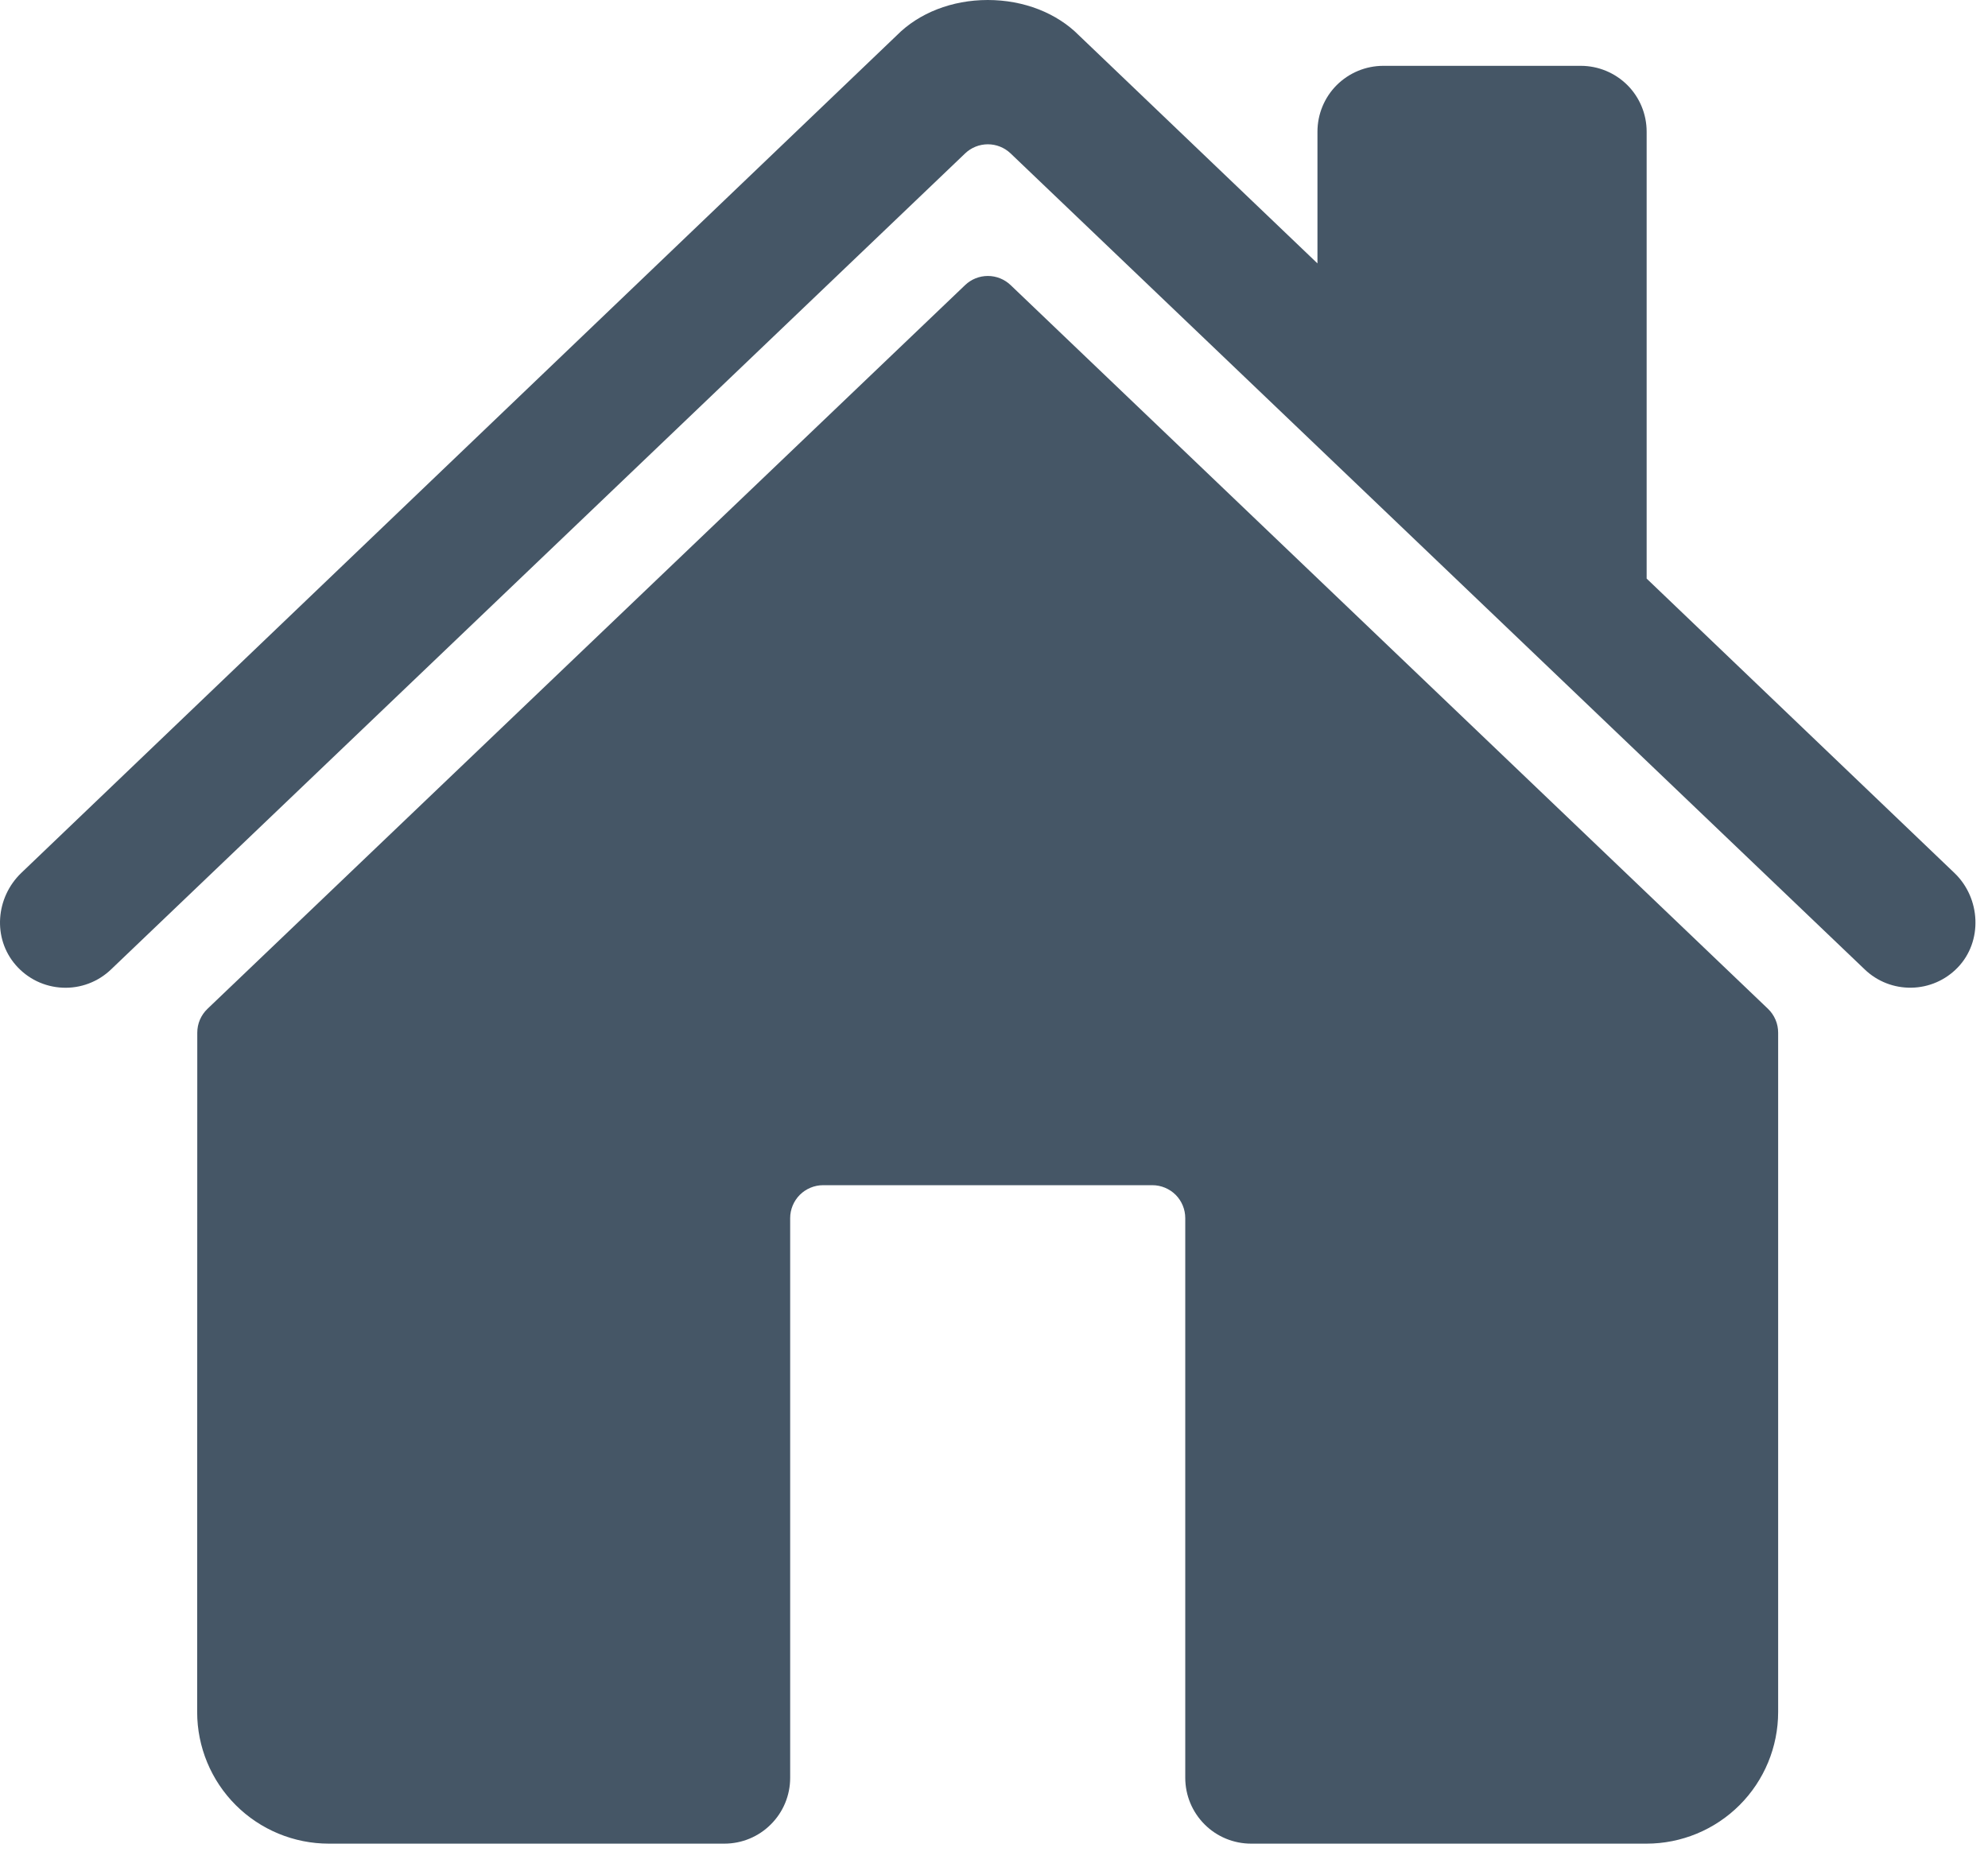
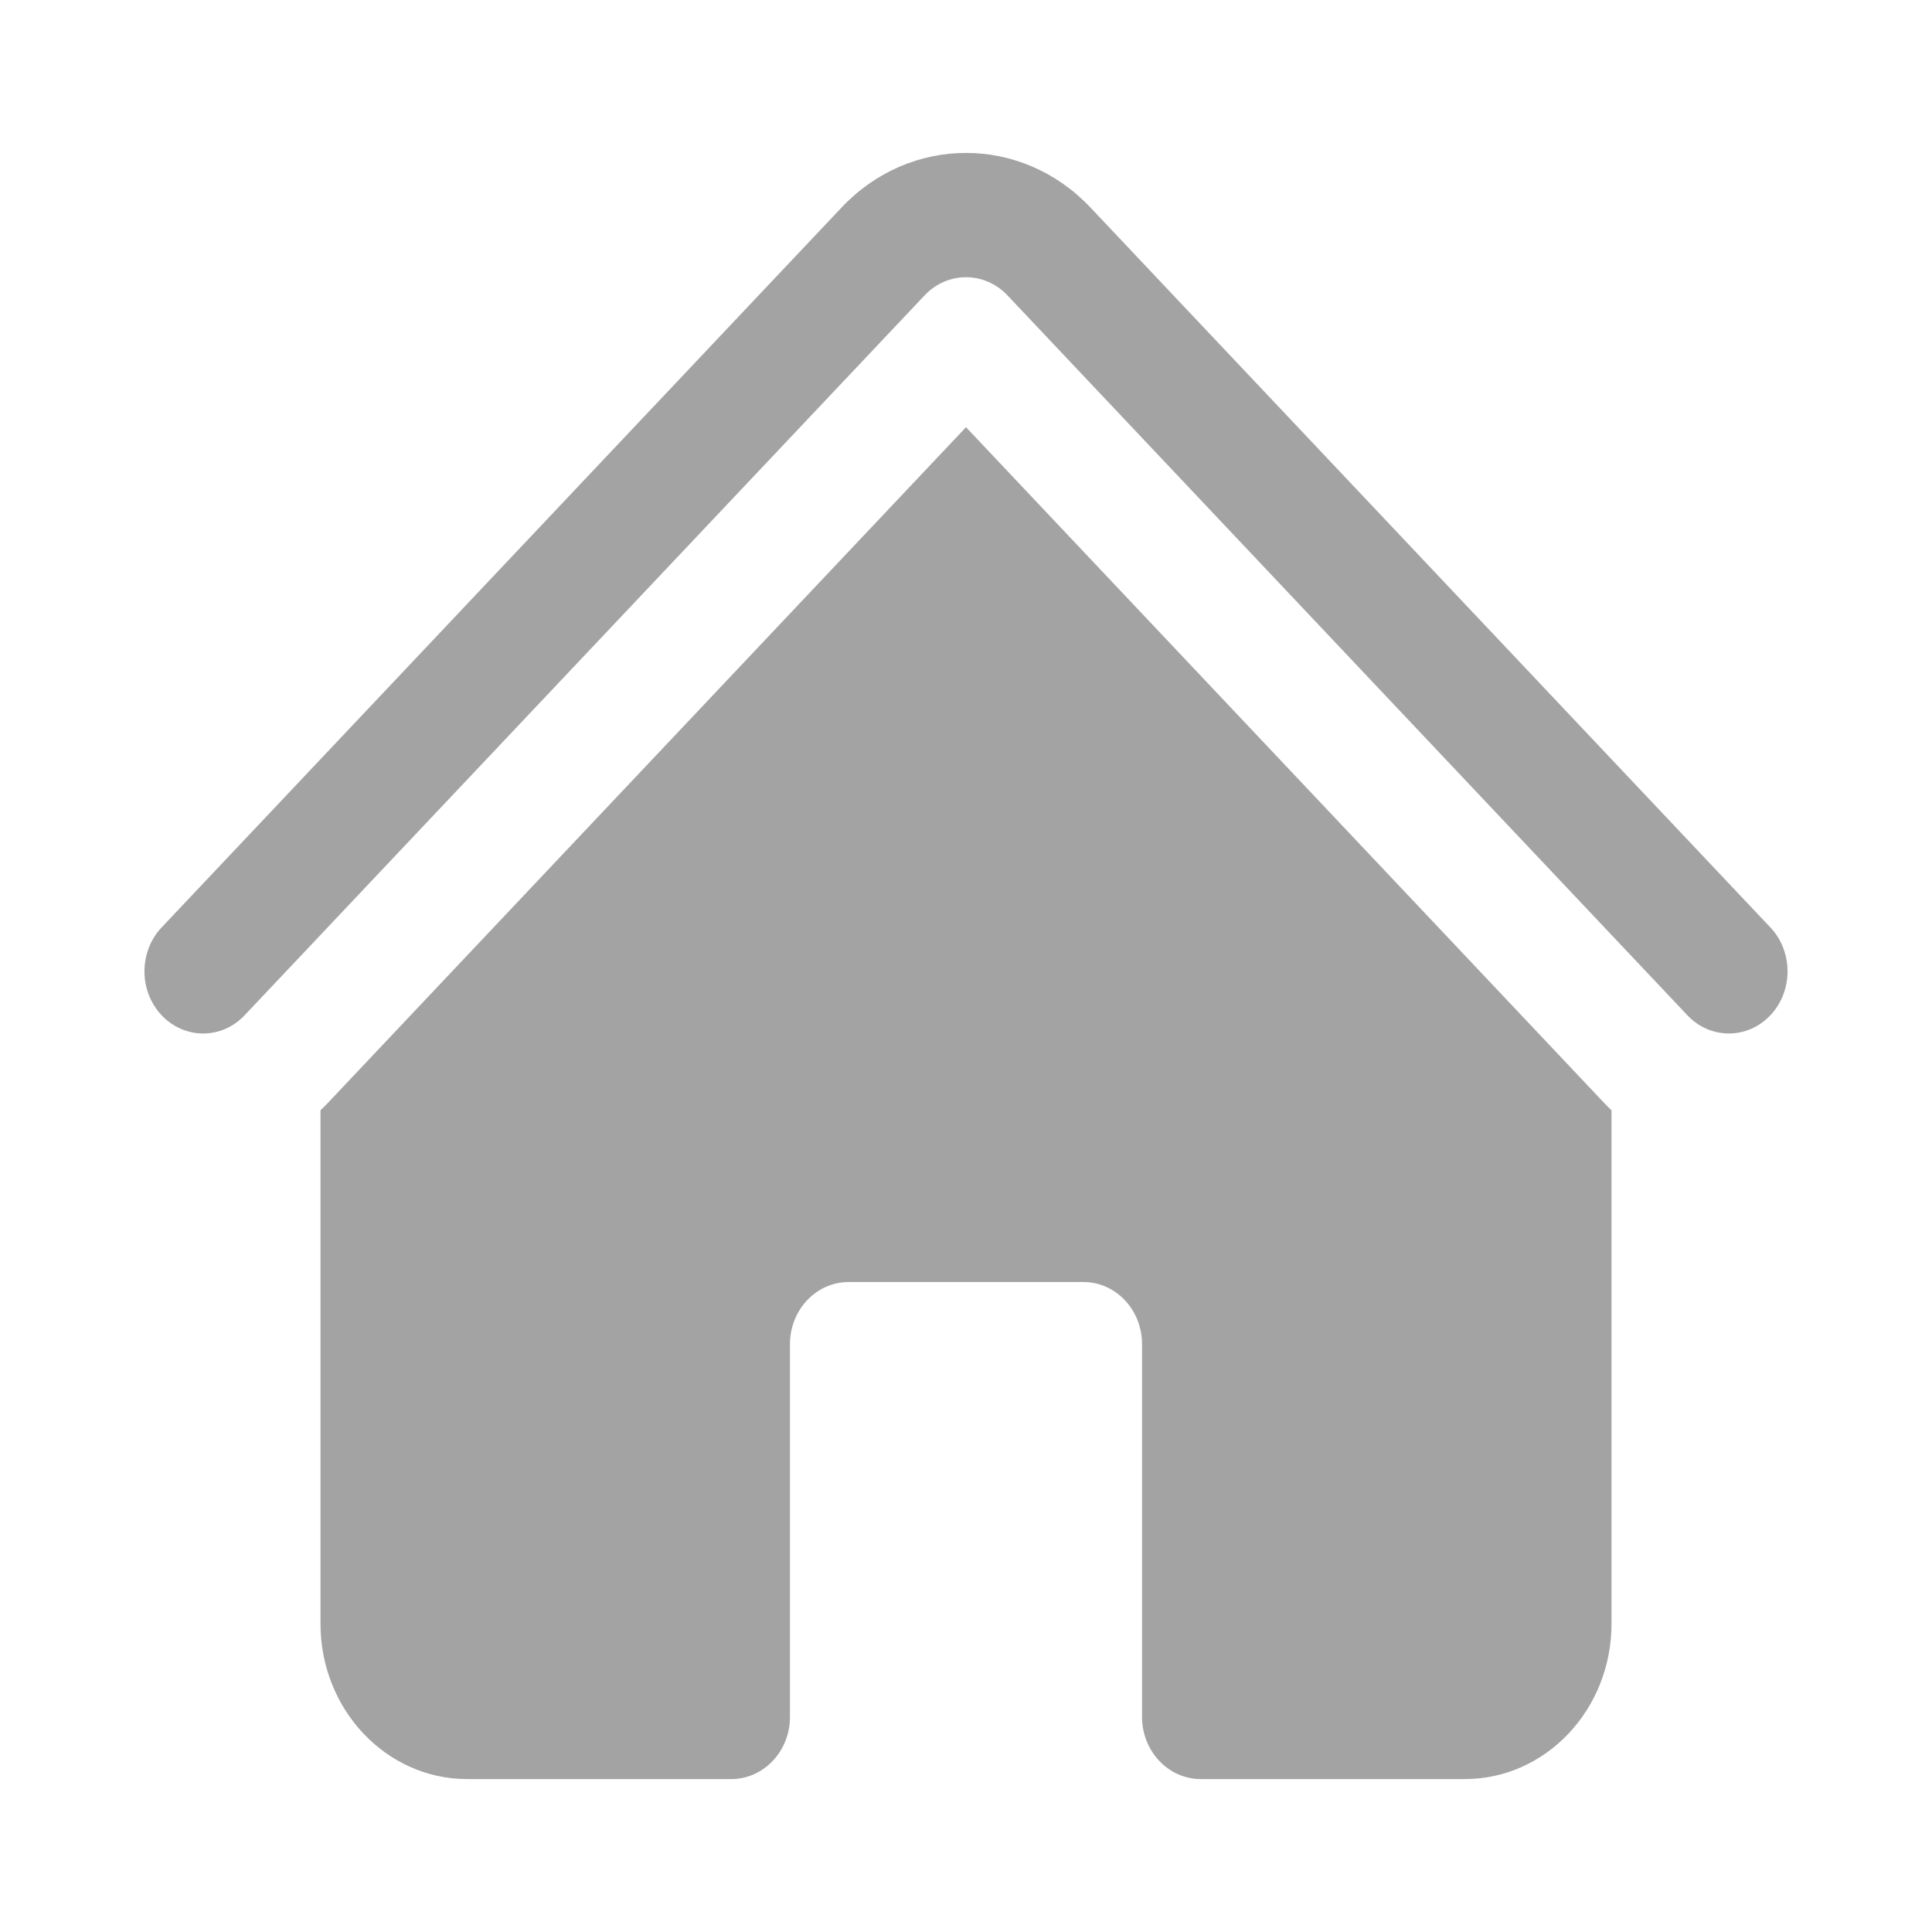
- <svg xmlns="http://www.w3.org/2000/svg" width="34" height="32" viewBox="0 0 34 32" fill="none">
-   <path d="M17.284 4.876C17.179 4.776 17.04 4.72 16.895 4.72C16.75 4.72 16.61 4.776 16.506 4.876L3.548 17.255C3.493 17.308 3.449 17.371 3.419 17.441C3.389 17.511 3.374 17.587 3.374 17.663L3.372 29.281C3.372 29.878 3.609 30.451 4.031 30.873C4.454 31.296 5.027 31.533 5.624 31.533H12.388C12.687 31.533 12.973 31.415 13.184 31.203C13.396 30.992 13.514 30.706 13.514 30.407V20.834C13.514 20.685 13.574 20.542 13.679 20.436C13.785 20.331 13.928 20.271 14.077 20.271H19.708C19.858 20.271 20.001 20.331 20.107 20.436C20.212 20.542 20.271 20.685 20.271 20.834V30.407C20.271 30.706 20.39 30.992 20.601 31.203C20.812 31.415 21.099 31.533 21.398 31.533H28.159C28.756 31.533 29.329 31.296 29.752 30.873C30.174 30.451 30.411 29.878 30.411 29.281V17.663C30.411 17.587 30.396 17.511 30.366 17.441C30.336 17.371 30.293 17.308 30.238 17.255L17.284 4.876Z" fill="#455666" />
-   <path d="M33.427 14.932L28.162 9.896V2.252C28.162 1.954 28.044 1.667 27.833 1.456C27.621 1.245 27.335 1.126 27.036 1.126H23.658C23.359 1.126 23.073 1.245 22.861 1.456C22.65 1.667 22.532 1.954 22.532 2.252V4.505L18.455 0.607C18.073 0.221 17.506 0 16.893 0C16.282 0 15.716 0.221 15.335 0.607L0.363 14.931C-0.075 15.353 -0.129 16.048 0.269 16.506C0.369 16.621 0.491 16.715 0.629 16.782C0.766 16.848 0.916 16.886 1.069 16.893C1.221 16.9 1.374 16.876 1.517 16.822C1.66 16.768 1.79 16.686 1.9 16.58L16.506 2.624C16.61 2.524 16.75 2.468 16.895 2.468C17.04 2.468 17.179 2.524 17.284 2.624L31.891 16.58C32.106 16.787 32.394 16.899 32.692 16.893C32.99 16.888 33.274 16.764 33.481 16.549C33.913 16.102 33.877 15.363 33.427 14.932Z" fill="#455666" />
+ <svg xmlns="http://www.w3.org/2000/svg" width="26" height="26" viewBox="0 0 26 26" fill="none">
+   <path d="M12.442 3.976C12.75 3.649 13.25 3.649 13.559 3.976L22.708 13.663C23.016 13.99 23.516 13.99 23.825 13.663C24.133 13.337 24.133 12.807 23.825 12.481L14.675 2.793C13.75 1.813 12.25 1.813 11.325 2.793L2.175 12.481C1.867 12.807 1.867 13.337 2.175 13.663C2.484 13.99 2.984 13.99 3.292 13.663L12.442 3.976Z" fill="#A3A3A3" />
+   <path d="M13 5.749L21.591 14.846C21.622 14.879 21.654 14.911 21.687 14.942V21.852C21.687 23.006 20.803 23.942 19.713 23.942H16.159C15.723 23.942 15.369 23.567 15.369 23.106V18.089C15.369 17.627 15.016 17.253 14.579 17.253H11.421C10.985 17.253 10.631 17.627 10.631 18.089V23.106C10.631 23.567 10.277 23.942 9.841 23.942H6.287C5.197 23.942 4.313 23.006 4.313 21.852V14.942C4.346 14.911 4.378 14.879 4.409 14.846L13 5.749Z" fill="#A3A3A3" />
</svg>
